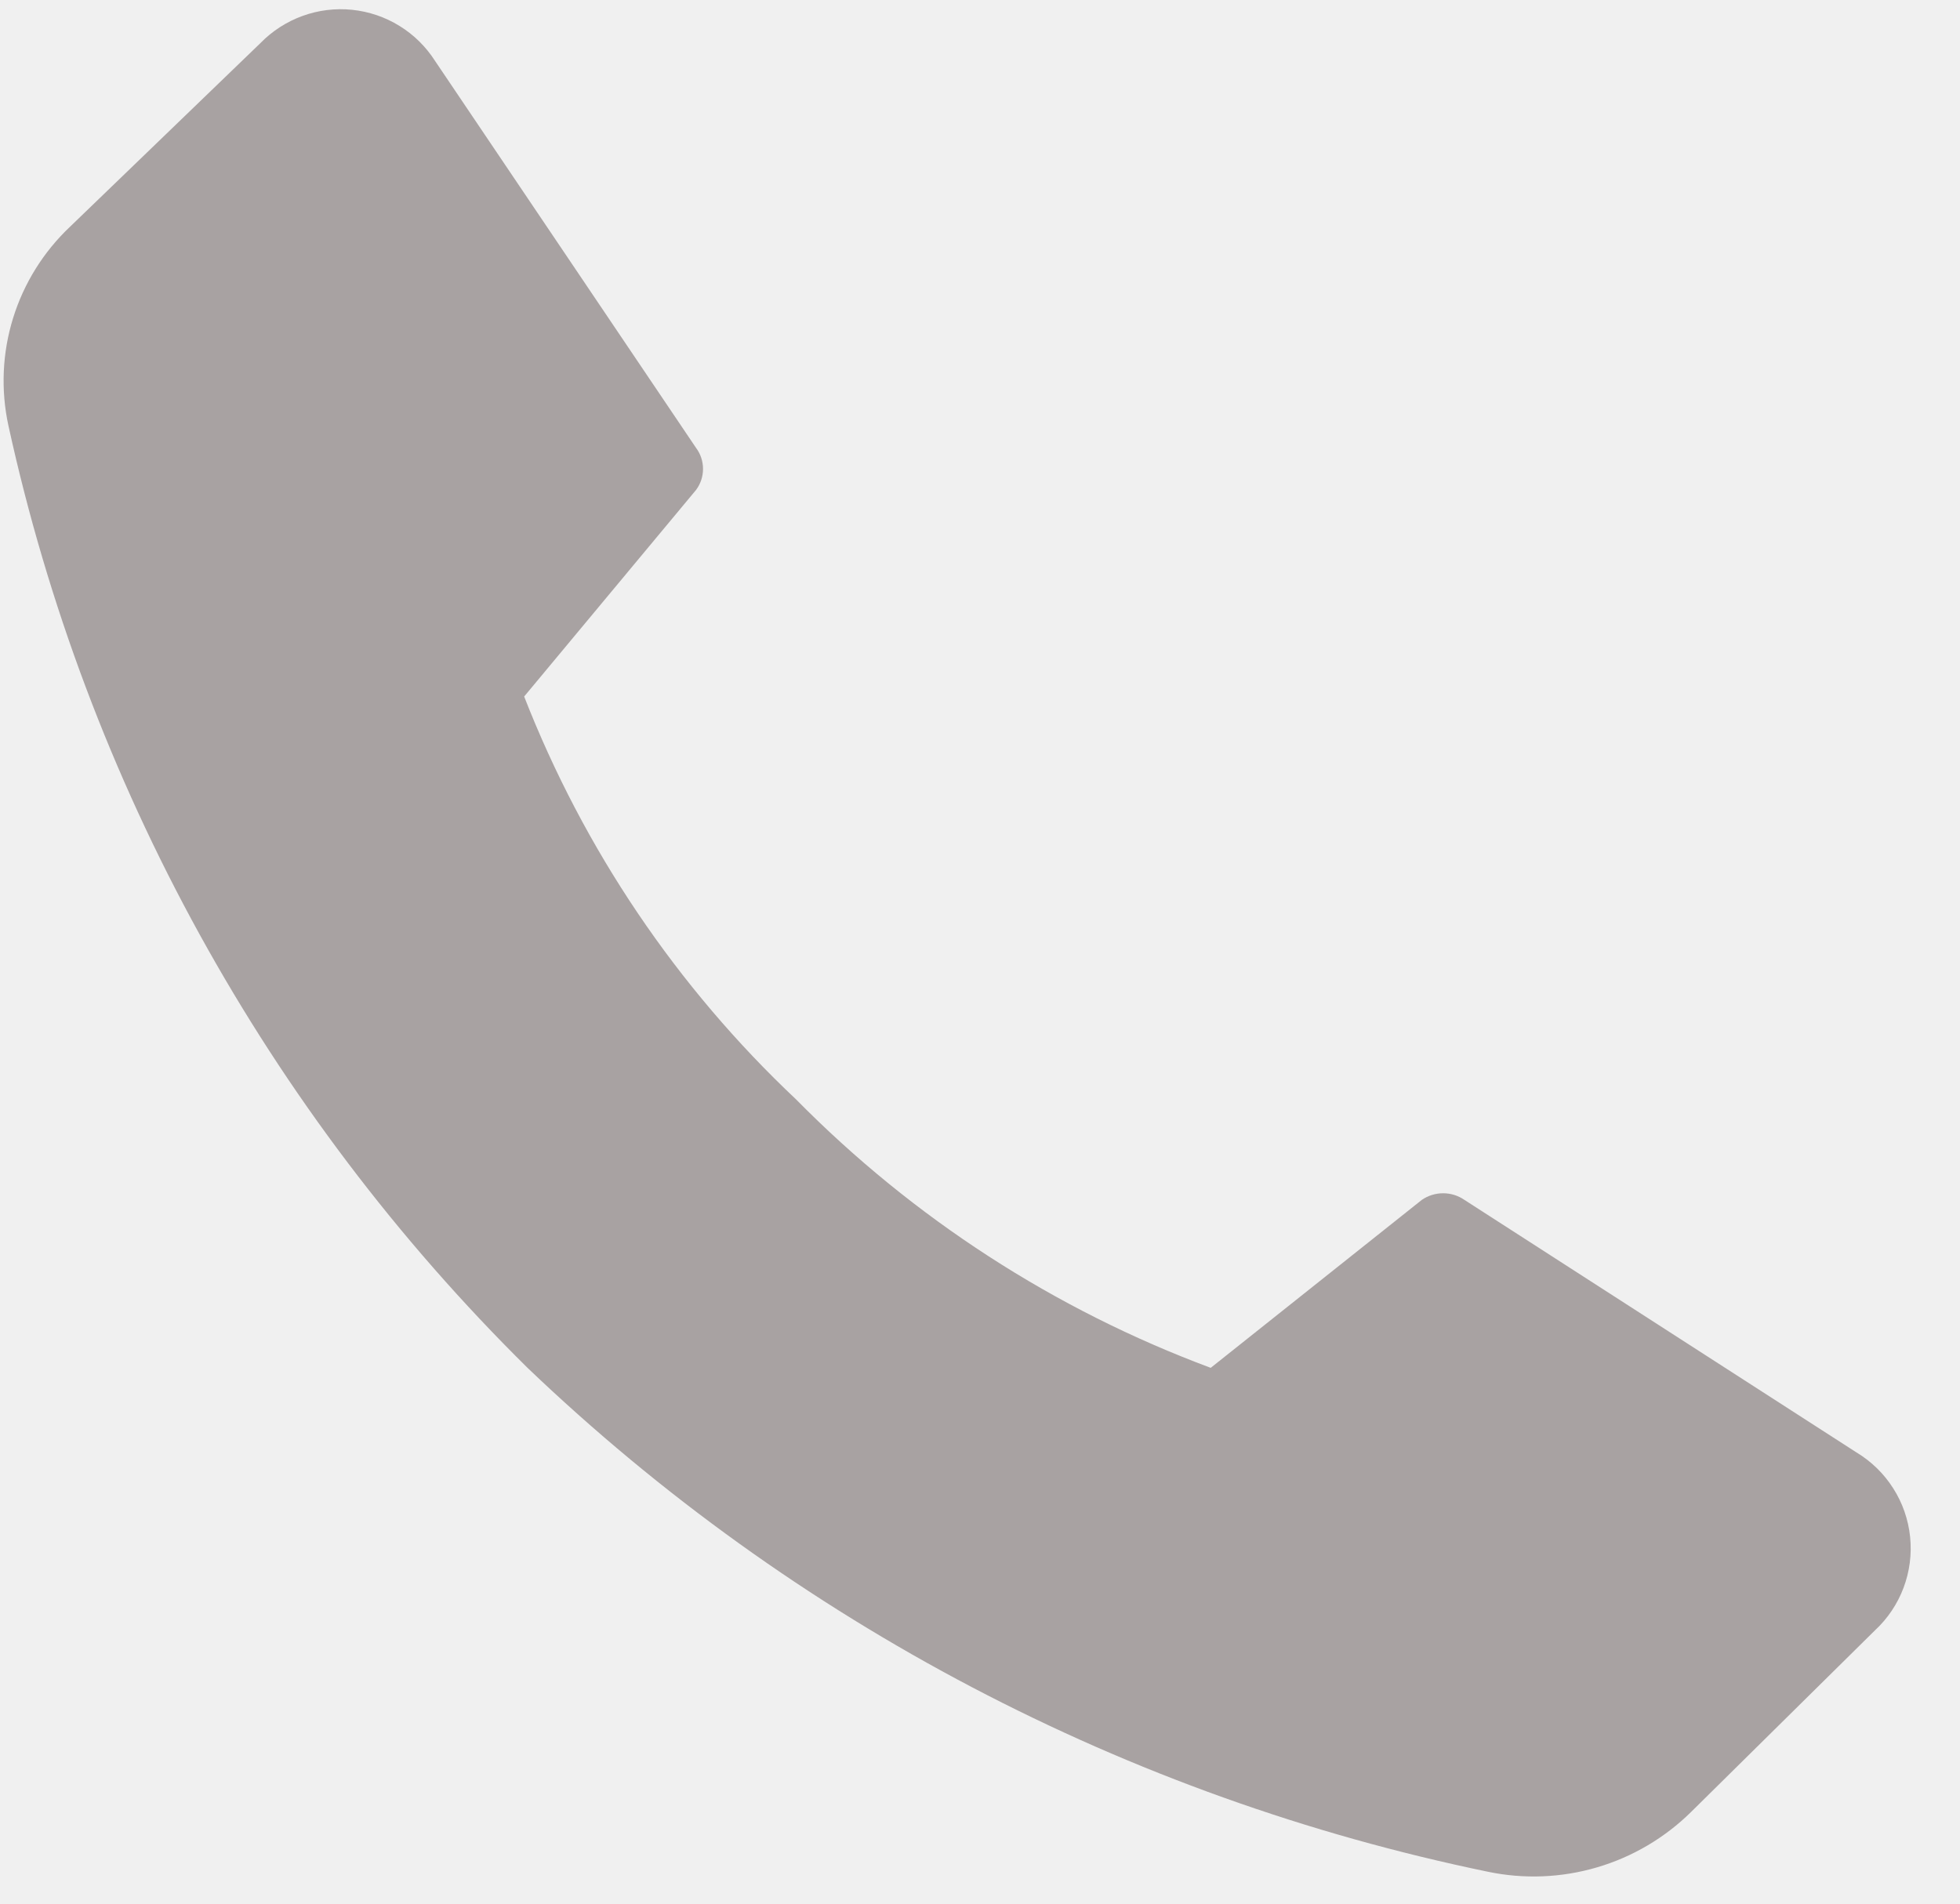
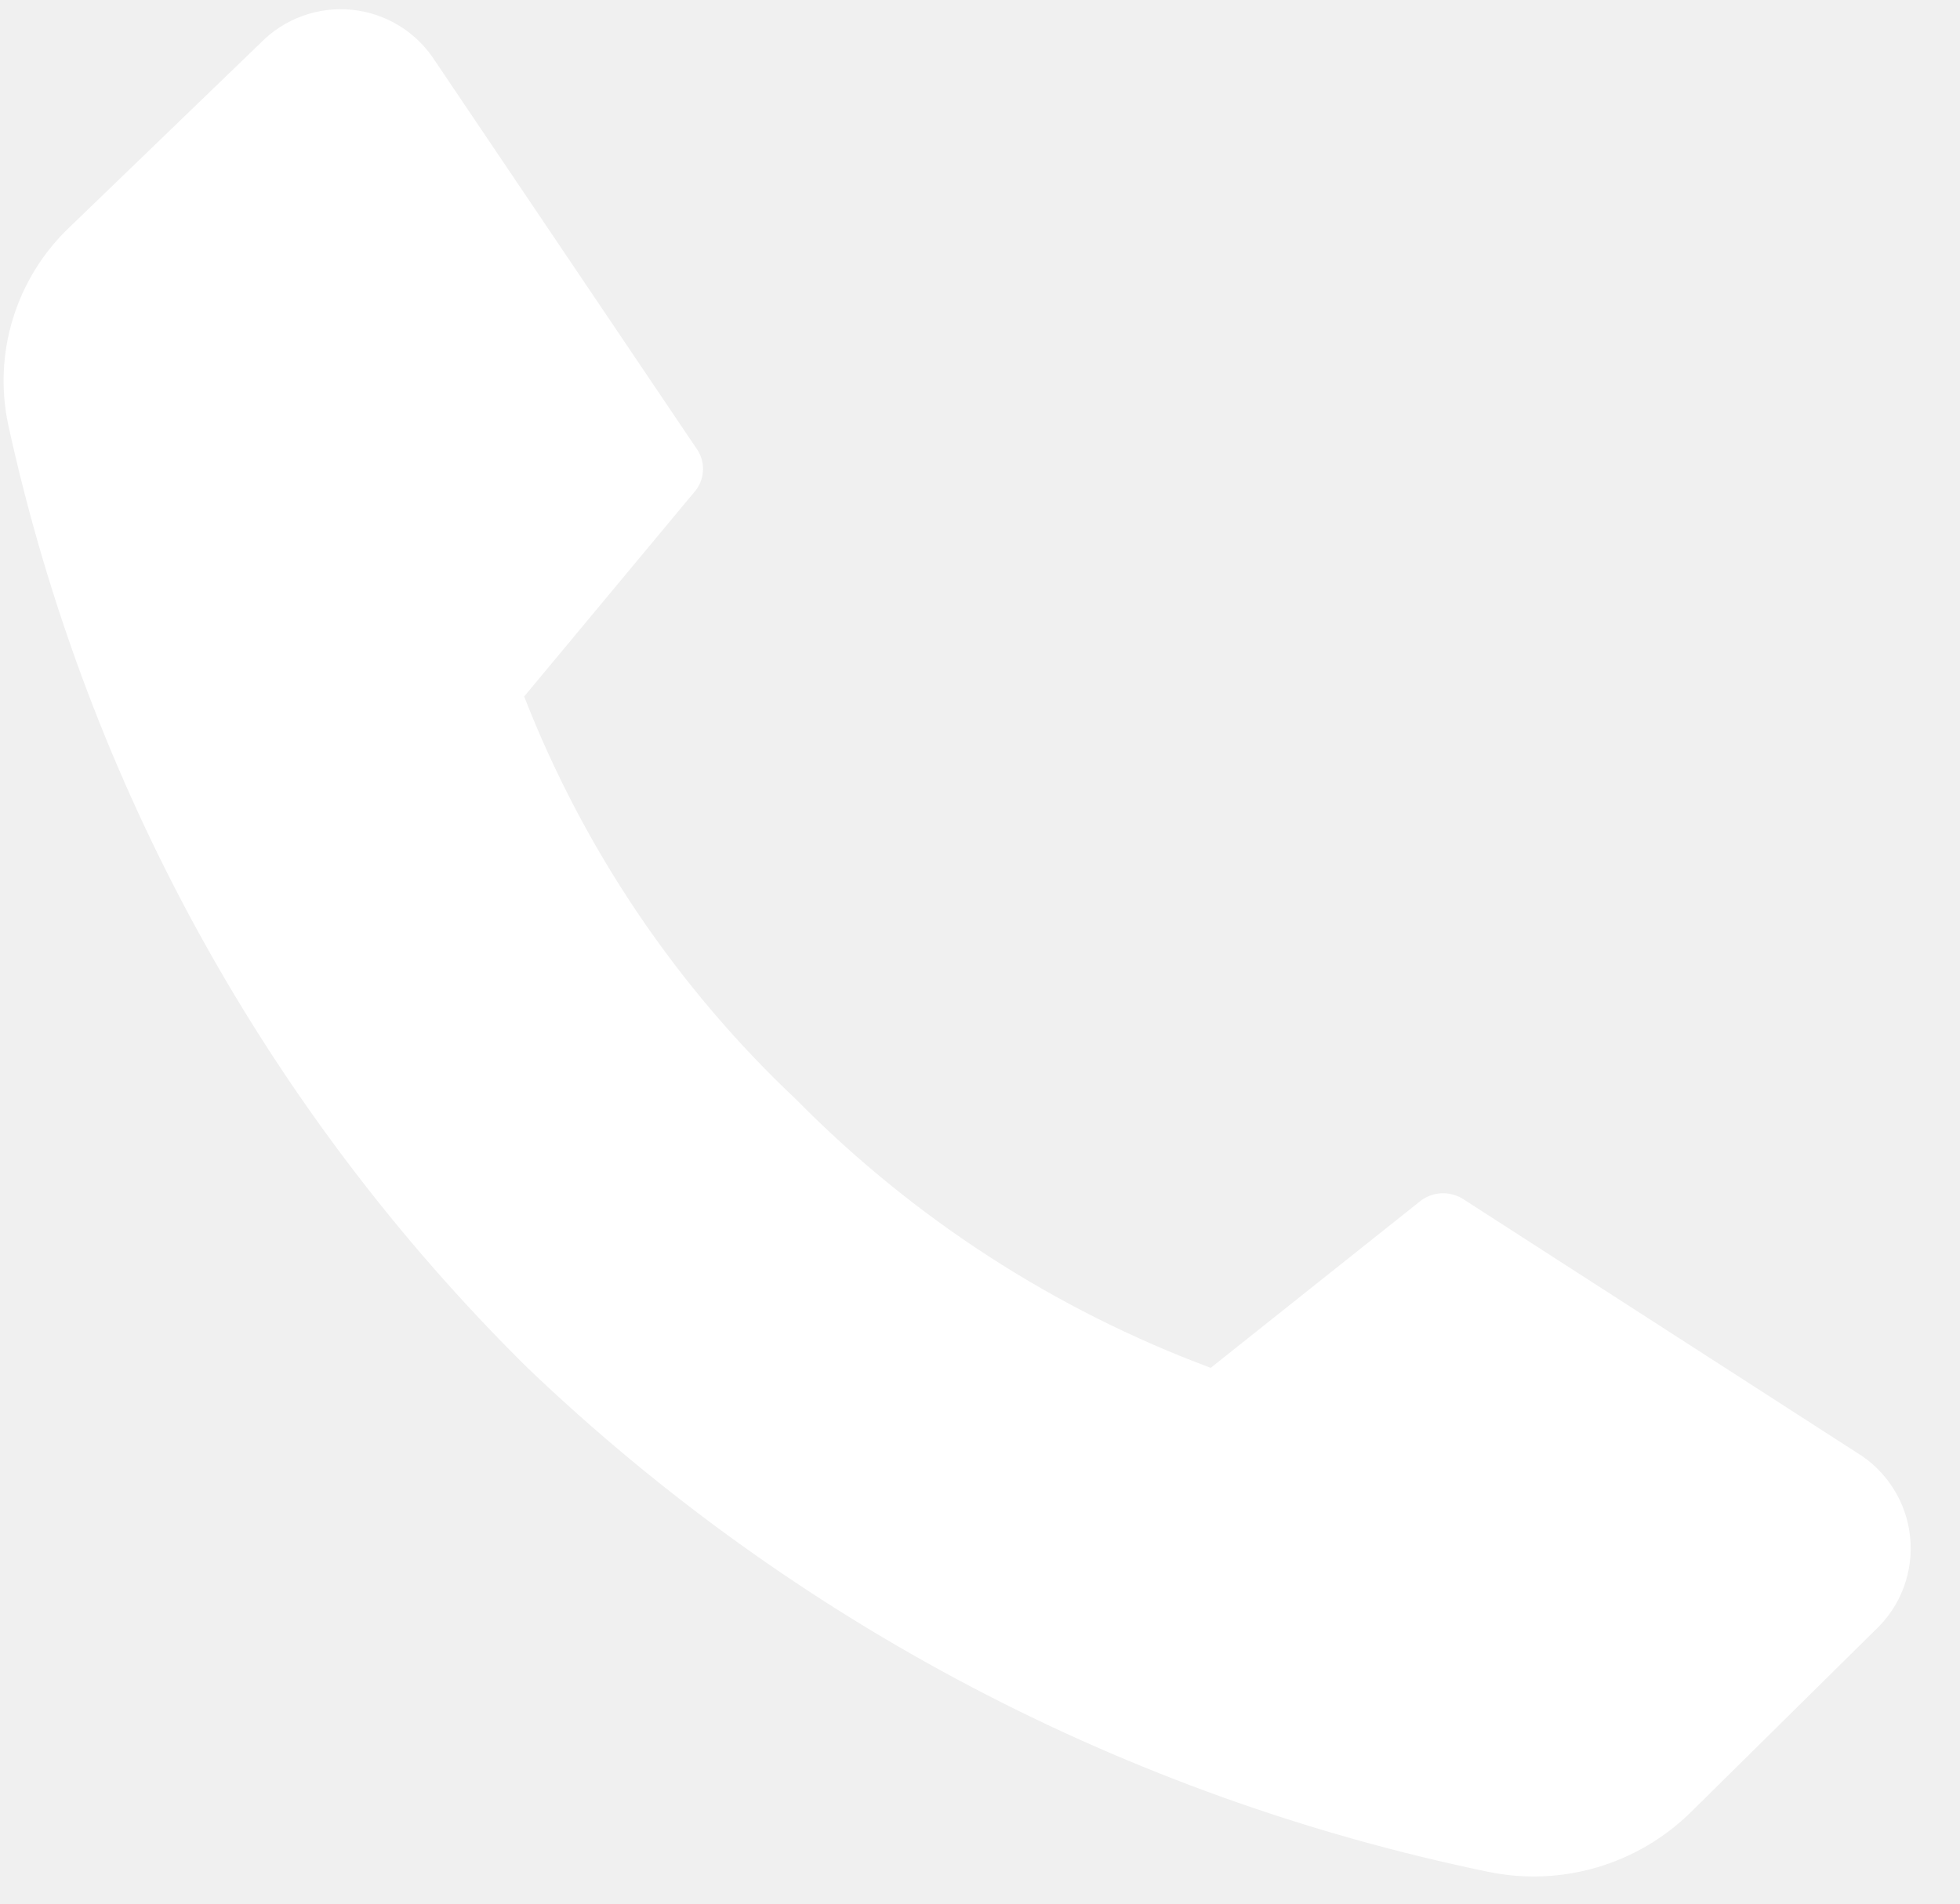
<svg xmlns="http://www.w3.org/2000/svg" width="35" height="34" viewBox="0 0 35 34" fill="none">
-   <path d="M14.22 19.64C16.308 21.758 18.834 23.393 21.62 24.43L25.39 21.43C25.502 21.353 25.634 21.312 25.77 21.312C25.906 21.312 26.038 21.353 26.15 21.43L33.15 25.94C33.416 26.1 33.641 26.319 33.807 26.581C33.974 26.842 34.077 27.139 34.109 27.448C34.141 27.756 34.101 28.068 33.992 28.358C33.883 28.648 33.708 28.909 33.48 29.12L30.2 32.36C29.73 32.824 29.153 33.165 28.52 33.351C27.886 33.538 27.217 33.565 26.57 33.43C20.122 32.098 14.179 28.98 9.42 24.43C4.767 19.835 1.547 13.989 0.15 7.6C0.012 6.964 0.041 6.302 0.234 5.68C0.427 5.058 0.777 4.497 1.25 4.05L4.65 0.77C4.861 0.554 5.117 0.388 5.401 0.285C5.684 0.182 5.988 0.144 6.288 0.175C6.588 0.206 6.877 0.304 7.134 0.463C7.391 0.621 7.608 0.836 7.77 1.09L12.43 8C12.511 8.108 12.554 8.24 12.554 8.375C12.554 8.51 12.511 8.641 12.43 8.75L9.36 12.44C10.426 15.171 12.086 17.63 14.22 19.64Z" fill="#A8A2A2" />
+   <path d="M14.22 19.64C16.308 21.758 18.834 23.393 21.62 24.43L25.39 21.43C25.502 21.353 25.634 21.312 25.77 21.312C25.906 21.312 26.038 21.353 26.15 21.43L33.15 25.94C33.416 26.1 33.641 26.319 33.807 26.581C33.974 26.842 34.077 27.139 34.109 27.448C34.141 27.756 34.101 28.068 33.992 28.358C33.883 28.648 33.708 28.909 33.48 29.12L30.2 32.36C29.73 32.824 29.153 33.165 28.52 33.351C27.886 33.538 27.217 33.565 26.57 33.43C20.122 32.098 14.179 28.98 9.42 24.43C4.767 19.835 1.547 13.989 0.15 7.6C0.012 6.964 0.041 6.302 0.234 5.68C0.427 5.058 0.777 4.497 1.25 4.05L4.65 0.77C4.861 0.554 5.117 0.388 5.401 0.285C5.684 0.182 5.988 0.144 6.288 0.175C6.588 0.206 6.877 0.304 7.134 0.463C7.391 0.621 7.608 0.836 7.77 1.09L12.43 8C12.511 8.108 12.554 8.24 12.554 8.375C12.554 8.51 12.511 8.641 12.43 8.75L9.36 12.44C10.426 15.171 12.086 17.63 14.22 19.64Z" fill="#fff" />
</svg>
